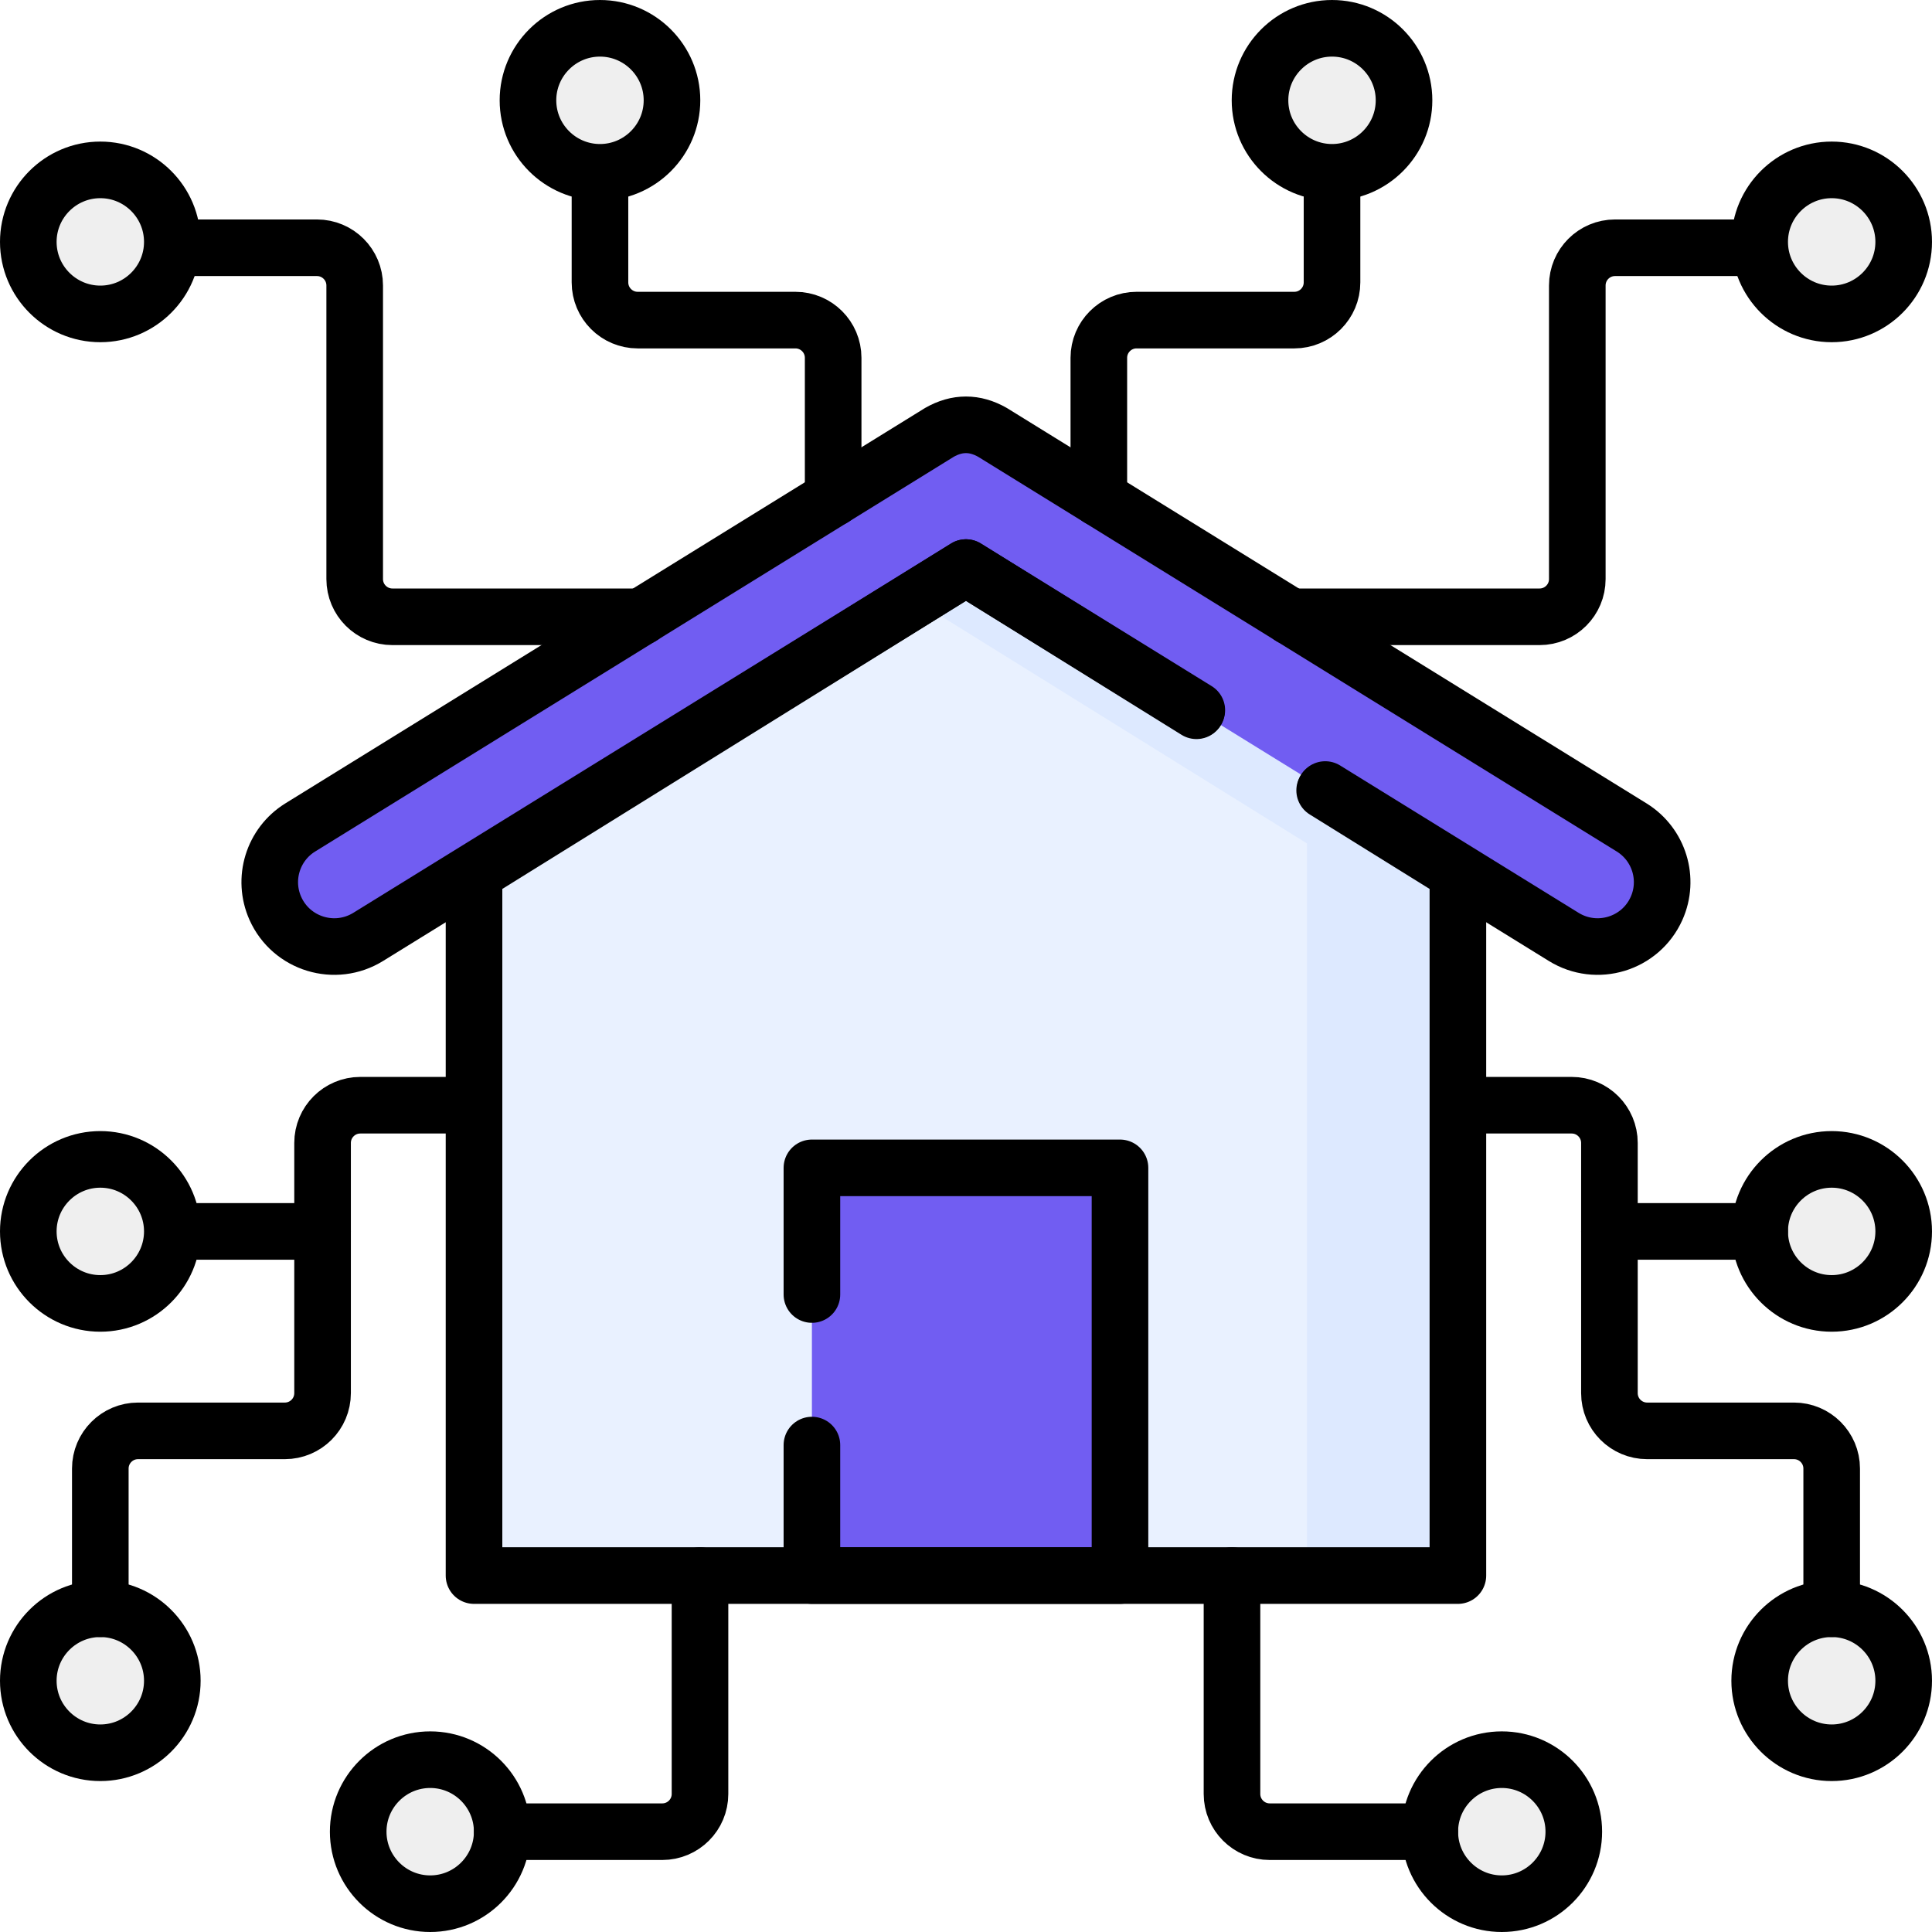
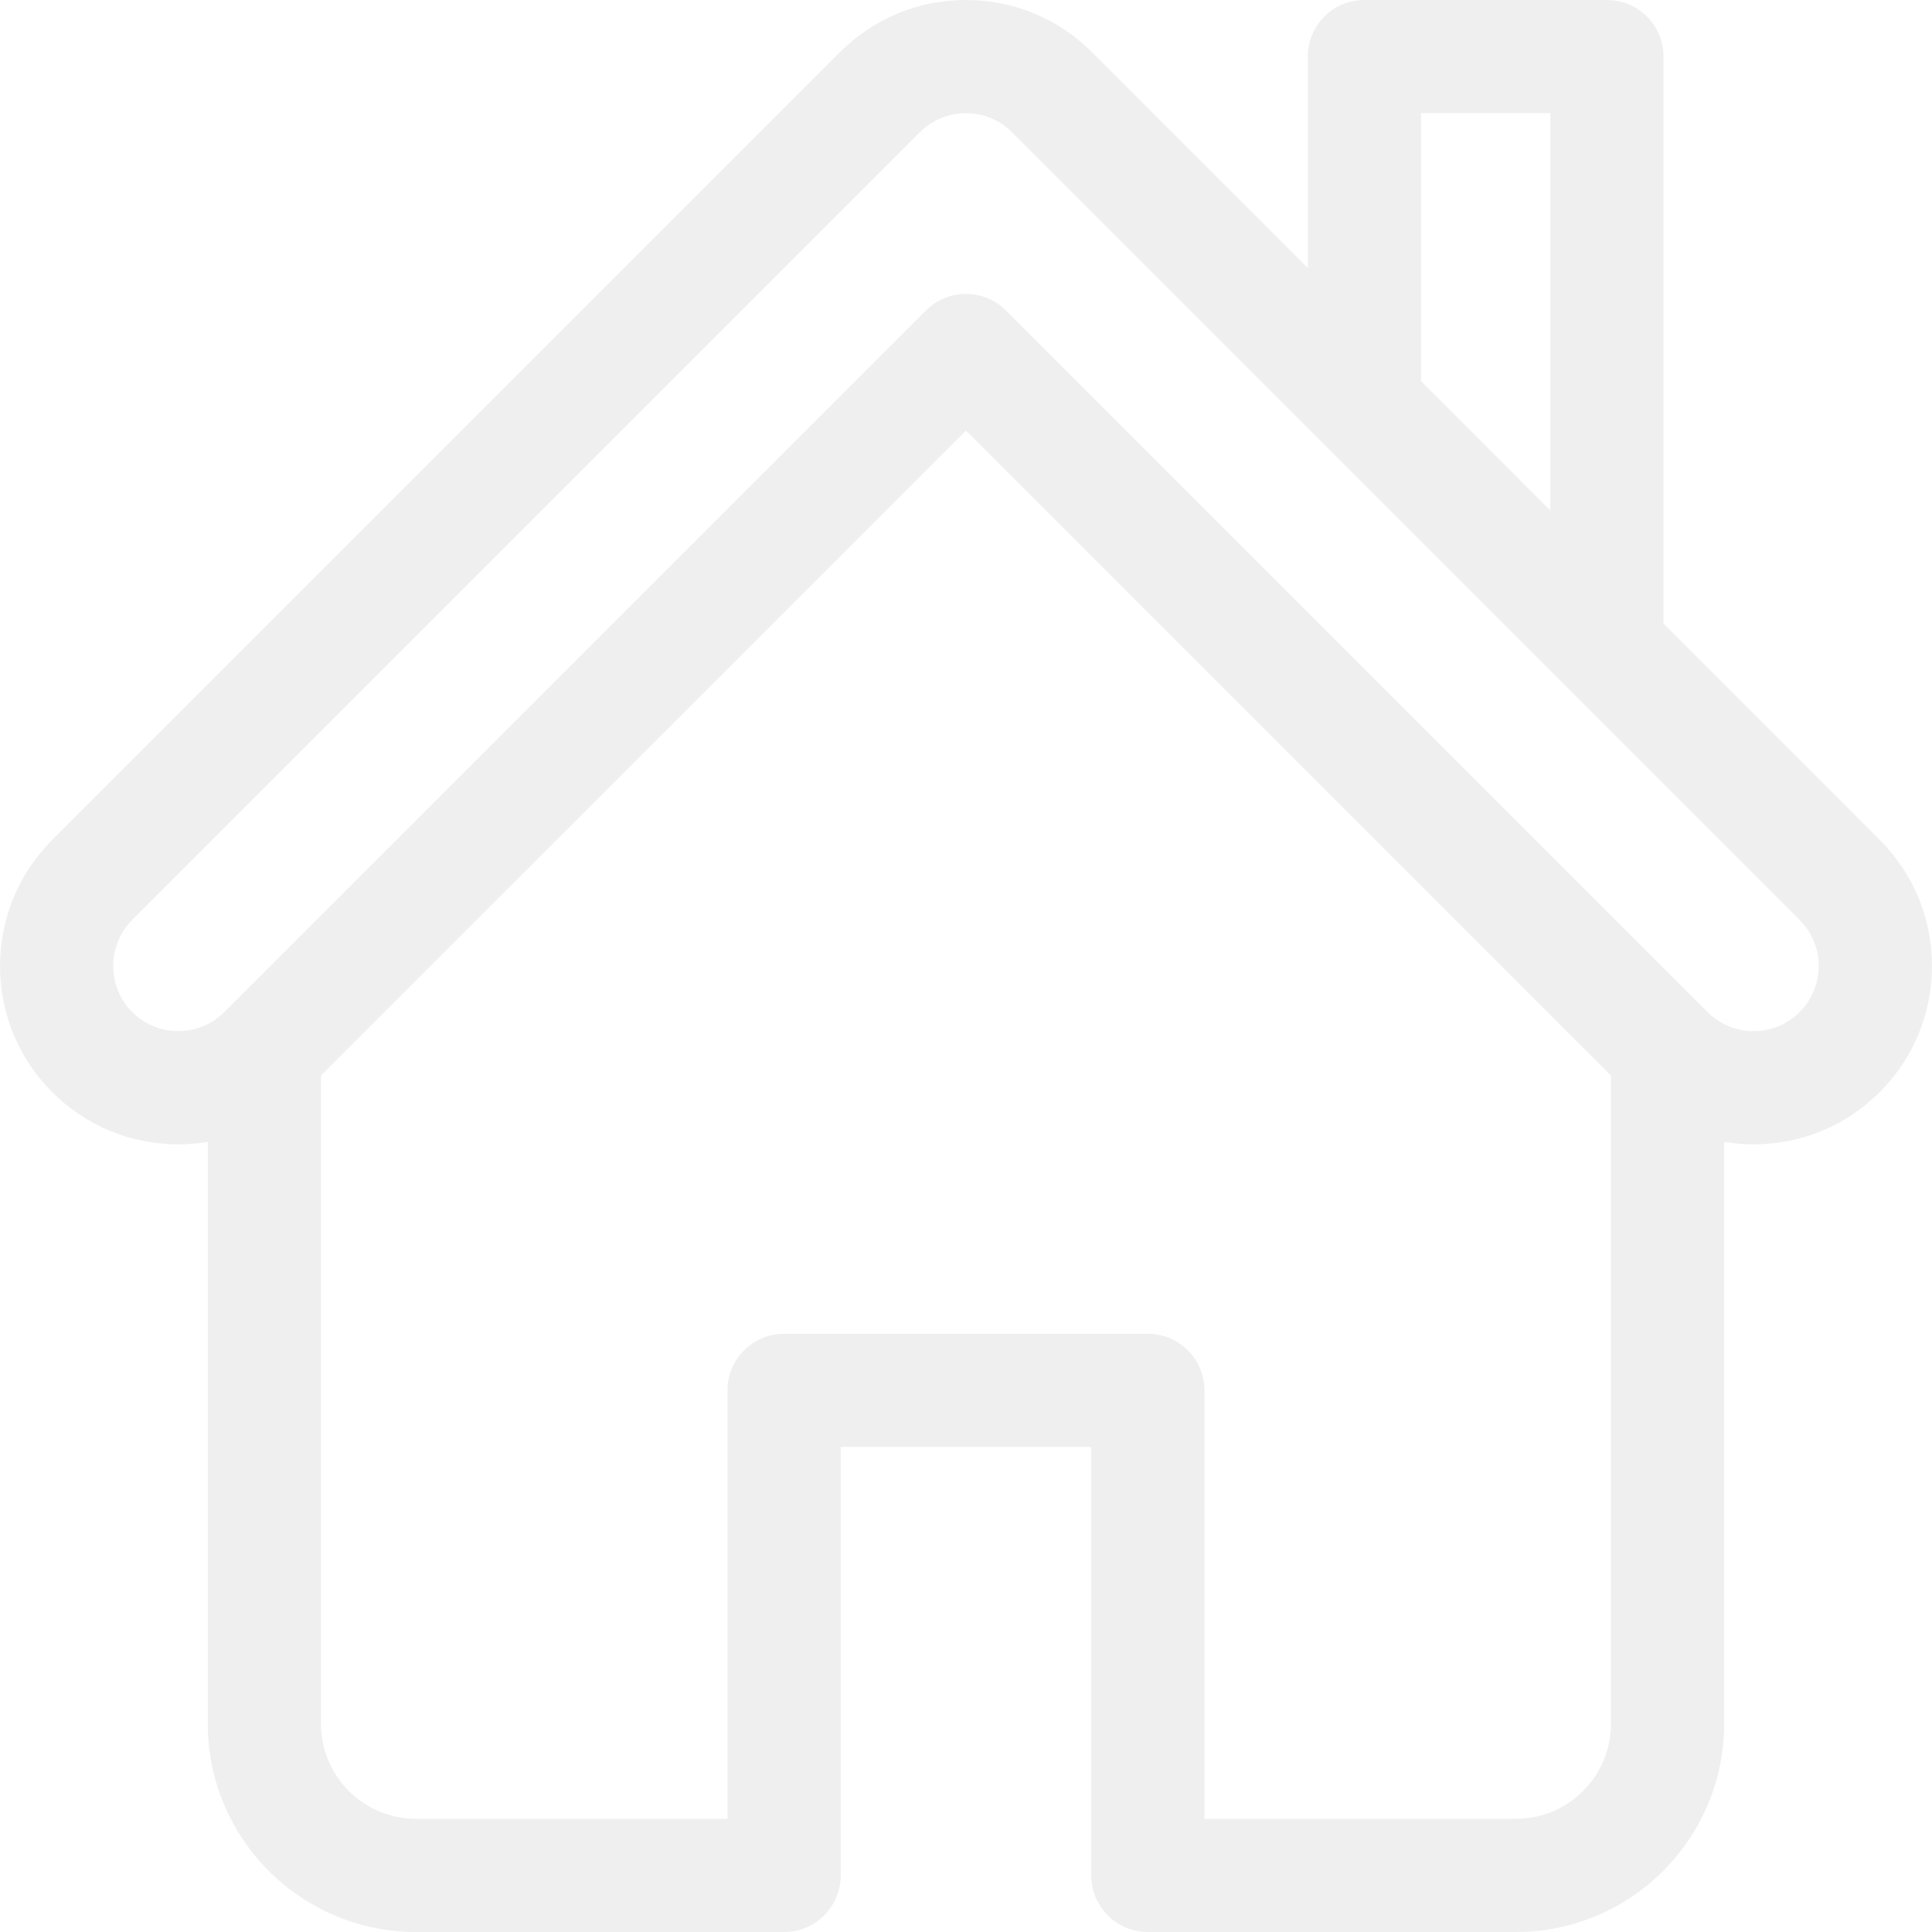
- <svg xmlns="http://www.w3.org/2000/svg" version="1.1" width="512" height="512" x="0" y="0" viewBox="0 0 682.667 682.667" style="enable-background:new 0 0 512 512" xml:space="preserve" class="">
+ <svg xmlns="http://www.w3.org/2000/svg" version="1.1" width="512" height="512" x="0" y="0" viewBox="0 0 512 512" style="enable-background:new 0 0 512 512" xml:space="preserve" class="">
  <g>
-     <defs>
-       <clipPath id="a" clipPathUnits="userSpaceOnUse">
-         <path d="M0 512h512V0H0Z" fill="#000000" data-original="#000000" class="" />
-       </clipPath>
-     </defs>
-     <path d="M0 0h-260.736v194.024l130.368 80.995L0 194.024Z" style="fill-opacity:1;fill-rule:nonzero;stroke:none" transform="matrix(1.33333 0 0 -1.33333 515.142 556.724)" fill="#e9f1ff" data-original="#e9f1ff" class="" />
-     <path d="m0 0-20-12.426L90.368-80.995v-194.024h40v194.024z" style="fill-opacity:1;fill-rule:nonzero;stroke:none" transform="matrix(1.33333 0 0 -1.33333 341.318 190.032)" fill="#dde9ff" data-original="#dde9ff" class="" />
-     <g clip-path="url(#a)" transform="matrix(1.33333 0 0 -1.33333 0 682.667)">
-       <path d="m0 0-158.376-97.854c-8.797-5.468-20.406-1.924-24.636 7.521-3.486 7.783-.681 16.94 6.569 21.446L-7.041 35.82c4.693 2.68 9.388 2.68 14.082 0L176.442-68.887c7.25-4.506 10.055-13.663 6.57-21.446-4.23-9.445-15.839-12.989-24.637-7.521z" style="fill-opacity:1;fill-rule:nonzero;stroke:none" transform="translate(255.988 361.59)" fill="#715df2" data-original="#ff66f8" class="" />
-       <path d="M215.166 202.506h81.645V94.457h-81.645z" style="fill-opacity:1;fill-rule:nonzero;stroke:none" fill="#715df2" data-original="#ff66f8" class="" />
-       <path d="M0 0c10.522 0 19.083 8.561 19.083 19.083 0 10.522-8.561 19.084-19.083 19.084-10.522 0-19.083-8.562-19.083-19.084S-10.522 0 0 0" style="fill-opacity:1;fill-rule:nonzero;stroke:none" transform="translate(353 466.334)" fill="#efefef" data-original="#ffe53a" class="" />
-       <path d="M0 0c-10.522 0-19.083 8.561-19.083 19.083 0 10.522 8.561 19.084 19.083 19.084 10.522 0 19.083-8.562 19.083-19.084S10.522 0 0 0" style="fill-opacity:1;fill-rule:nonzero;stroke:none" transform="translate(159 466.334)" fill="#efefef" data-original="#ffe53a" class="" />
-       <path d="M0 0c-10.522 0-19.083 8.561-19.083 19.083 0 10.523 8.561 19.084 19.083 19.084 10.522 0 19.084-8.561 19.084-19.084C19.084 8.561 10.522 0 0 0" style="fill-opacity:1;fill-rule:nonzero;stroke:none" transform="translate(26.583 428.814)" fill="#efefef" data-original="#90ef96" class="" />
-       <path d="M0 0c-10.522 0-19.084 8.561-19.084 19.083 0 10.523 8.562 19.084 19.084 19.084s19.083-8.561 19.083-19.084C19.083 8.561 10.522 0 0 0" style="fill-opacity:1;fill-rule:nonzero;stroke:none" transform="translate(485.417 428.814)" fill="#efefef" data-original="#90ef96" class="" />
-       <path d="M0 0c10.522 0 19.083 8.561 19.083 19.083 0 10.523-8.561 19.084-19.083 19.084-10.522 0-19.083-8.561-19.083-19.084C-19.083 8.561-10.522 0 0 0" style="fill-opacity:1;fill-rule:nonzero;stroke:none" transform="translate(114.008 7.5)" fill="#efefef" data-original="#90ef96" class="" />
-       <path d="M0 0c-10.522 0-19.083 8.561-19.083 19.083 0 10.523 8.561 19.084 19.083 19.084 10.522 0 19.083-8.561 19.083-19.084C19.083 8.561 10.522 0 0 0" style="fill-opacity:1;fill-rule:nonzero;stroke:none" transform="translate(397.992 7.5)" fill="#efefef" data-original="#90ef96" class="" />
-       <path d="M0 0c-10.522 0-19.084 8.561-19.084 19.083 0 10.523 8.562 19.084 19.084 19.084s19.083-8.561 19.083-19.084C19.083 8.561 10.522 0 0 0" style="fill-opacity:1;fill-rule:nonzero;stroke:none" transform="translate(485.417 47.5)" fill="#efefef" data-original="#ffe53a" class="" />
-       <path d="M0 0c-10.522 0-19.084 8.561-19.084 19.083 0 10.522 8.562 19.084 19.084 19.084s19.083-8.562 19.083-19.084S10.522 0 0 0" style="fill-opacity:1;fill-rule:nonzero;stroke:none" transform="translate(485.417 166.583)" fill="#efefef" data-original="#ffe53a" class="" />
-       <path d="M0 0c10.522 0 19.084 8.561 19.084 19.083 0 10.523-8.562 19.084-19.084 19.084s-19.083-8.561-19.083-19.084C-19.083 8.561-10.522 0 0 0" style="fill-opacity:1;fill-rule:nonzero;stroke:none" transform="translate(26.583 47.5)" fill="#efefef" data-original="#ffe53a" class="" />
-       <path d="M0 0c10.522 0 19.084 8.561 19.084 19.083 0 10.522-8.562 19.084-19.084 19.084s-19.083-8.562-19.083-19.084S-10.522 0 0 0" style="fill-opacity:1;fill-rule:nonzero;stroke:none" transform="translate(26.583 166.583)" fill="#efefef" data-original="#ffe53a" class="" />
-       <path d="m0 0-61.081 37.948-130.369-80.994v-186.139H69.287v186.139L33.978-21.109" style="stroke-width:15;stroke-linecap:round;stroke-linejoin:round;stroke-miterlimit:10;stroke-dasharray:none;stroke-opacity:1" transform="translate(317.07 323.642)" fill="none" stroke="#000000" stroke-width="15" stroke-linecap="round" stroke-linejoin="round" stroke-miterlimit="10" stroke-dasharray="none" stroke-opacity="" data-original="#000000" class="" />
-       <path d="m0 0 63.164-39.027c8.798-5.468 20.407-1.925 24.637 7.52 3.486 7.783.68 16.941-6.57 21.447L-88.17 94.647c-4.694 2.68-9.389 2.68-14.082 0L-271.654-10.06c-7.25-4.506-10.055-13.664-6.569-21.447 4.23-9.445 15.839-12.988 24.637-7.52l158.375 97.853 61.18-37.8" style="stroke-width:15;stroke-linecap:round;stroke-linejoin:round;stroke-miterlimit:10;stroke-dasharray:none;stroke-opacity:1" transform="translate(351.2 302.764)" fill="none" stroke="#000000" stroke-width="15" stroke-linecap="round" stroke-linejoin="round" stroke-miterlimit="10" stroke-dasharray="none" stroke-opacity="" data-original="#000000" class="" />
-       <path d="M0 0v-34.585h81.645V73.464H0V39.898" style="stroke-width:15;stroke-linecap:round;stroke-linejoin:round;stroke-miterlimit:10;stroke-dasharray:none;stroke-opacity:1" transform="translate(215.166 129.042)" fill="none" stroke="#000000" stroke-width="15" stroke-linecap="round" stroke-linejoin="round" stroke-miterlimit="10" stroke-dasharray="none" stroke-opacity="" data-original="#000000" class="" />
-       <path d="M0 0v37.173c0 5.522 4.477 10 10 10h41.796c5.522 0 10 4.477 10 10V85.67" style="stroke-width:15;stroke-linecap:round;stroke-linejoin:round;stroke-miterlimit:10;stroke-dasharray:none;stroke-opacity:1" transform="translate(291.204 379.996)" fill="none" stroke="#000000" stroke-width="15" stroke-linecap="round" stroke-linejoin="round" stroke-miterlimit="10" stroke-dasharray="none" stroke-opacity="" data-original="#000000" class="" />
-       <path d="M0 0c10.522 0 19.083 8.561 19.083 19.083 0 10.522-8.561 19.084-19.083 19.084-10.522 0-19.083-8.562-19.083-19.084S-10.522 0 0 0Z" style="stroke-width:15;stroke-linecap:round;stroke-linejoin:round;stroke-miterlimit:10;stroke-dasharray:none;stroke-opacity:1" transform="translate(353 466.334)" fill="none" stroke="#000000" stroke-width="15" stroke-linecap="round" stroke-linejoin="round" stroke-miterlimit="10" stroke-dasharray="none" stroke-opacity="" data-original="#000000" class="" />
-       <path d="M0 0h65.948c5.524 0 10 4.477 10 10v77.798c0 5.523 4.478 10 10 10h37.804" style="stroke-width:15;stroke-linecap:round;stroke-linejoin:round;stroke-miterlimit:10;stroke-dasharray:none;stroke-opacity:1" transform="translate(342.054 348.544)" fill="none" stroke="#000000" stroke-width="15" stroke-linecap="round" stroke-linejoin="round" stroke-miterlimit="10" stroke-dasharray="none" stroke-opacity="" data-original="#000000" class="" />
-       <path d="M0 0v37.173c0 5.522-4.477 10-10 10h-41.796c-5.522 0-10 4.477-10 10V85.67" style="stroke-width:15;stroke-linecap:round;stroke-linejoin:round;stroke-miterlimit:10;stroke-dasharray:none;stroke-opacity:1" transform="translate(220.796 379.996)" fill="none" stroke="#000000" stroke-width="15" stroke-linecap="round" stroke-linejoin="round" stroke-miterlimit="10" stroke-dasharray="none" stroke-opacity="" data-original="#000000" class="" />
-       <path d="M0 0c-10.522 0-19.083 8.561-19.083 19.083 0 10.522 8.561 19.084 19.083 19.084 10.522 0 19.083-8.562 19.083-19.084S10.522 0 0 0Z" style="stroke-width:15;stroke-linecap:round;stroke-linejoin:round;stroke-miterlimit:10;stroke-dasharray:none;stroke-opacity:1" transform="translate(159 466.334)" fill="none" stroke="#000000" stroke-width="15" stroke-linecap="round" stroke-linejoin="round" stroke-miterlimit="10" stroke-dasharray="none" stroke-opacity="" data-original="#000000" class="" />
-       <path d="M0 0h-65.948c-5.524 0-10 4.477-10 10v77.798c0 5.523-4.478 10-10 10h-37.804" style="stroke-width:15;stroke-linecap:round;stroke-linejoin:round;stroke-miterlimit:10;stroke-dasharray:none;stroke-opacity:1" transform="translate(169.946 348.544)" fill="none" stroke="#000000" stroke-width="15" stroke-linecap="round" stroke-linejoin="round" stroke-miterlimit="10" stroke-dasharray="none" stroke-opacity="" data-original="#000000" class="" />
-       <path d="M0 0c-10.522 0-19.083 8.561-19.083 19.083 0 10.523 8.561 19.084 19.083 19.084 10.522 0 19.084-8.561 19.084-19.084C19.084 8.561 10.522 0 0 0Z" style="stroke-width:15;stroke-linecap:round;stroke-linejoin:round;stroke-miterlimit:10;stroke-dasharray:none;stroke-opacity:1" transform="translate(26.583 428.814)" fill="none" stroke="#000000" stroke-width="15" stroke-linecap="round" stroke-linejoin="round" stroke-miterlimit="10" stroke-dasharray="none" stroke-opacity="" data-original="#000000" class="" />
-       <path d="M0 0c-10.522 0-19.084 8.561-19.084 19.083 0 10.523 8.562 19.084 19.084 19.084s19.083-8.561 19.083-19.084C19.083 8.561 10.522 0 0 0Z" style="stroke-width:15;stroke-linecap:round;stroke-linejoin:round;stroke-miterlimit:10;stroke-dasharray:none;stroke-opacity:1" transform="translate(485.417 428.814)" fill="none" stroke="#000000" stroke-width="15" stroke-linecap="round" stroke-linejoin="round" stroke-miterlimit="10" stroke-dasharray="none" stroke-opacity="" data-original="#000000" class="" />
-       <path d="M0 0c10.522 0 19.083 8.561 19.083 19.083 0 10.523-8.561 19.084-19.083 19.084-10.522 0-19.083-8.561-19.083-19.084C-19.083 8.561-10.522 0 0 0Z" style="stroke-width:15;stroke-linecap:round;stroke-linejoin:round;stroke-miterlimit:10;stroke-dasharray:none;stroke-opacity:1" transform="translate(114.008 7.5)" fill="none" stroke="#000000" stroke-width="15" stroke-linecap="round" stroke-linejoin="round" stroke-miterlimit="10" stroke-dasharray="none" stroke-opacity="" data-original="#000000" class="" />
-       <path d="M0 0v-57.874c0-5.522-4.477-10-10-10h-42.417" style="stroke-width:15;stroke-linecap:round;stroke-linejoin:round;stroke-miterlimit:10;stroke-dasharray:none;stroke-opacity:1" transform="translate(185.508 94.457)" fill="none" stroke="#000000" stroke-width="15" stroke-linecap="round" stroke-linejoin="round" stroke-miterlimit="10" stroke-dasharray="none" stroke-opacity="" data-original="#000000" class="" />
-       <path d="M0 0c-10.522 0-19.083 8.561-19.083 19.083 0 10.523 8.561 19.084 19.083 19.084 10.522 0 19.083-8.561 19.083-19.084C19.083 8.561 10.522 0 0 0Z" style="stroke-width:15;stroke-linecap:round;stroke-linejoin:round;stroke-miterlimit:10;stroke-dasharray:none;stroke-opacity:1" transform="translate(397.992 7.5)" fill="none" stroke="#000000" stroke-width="15" stroke-linecap="round" stroke-linejoin="round" stroke-miterlimit="10" stroke-dasharray="none" stroke-opacity="" data-original="#000000" class="" />
-       <path d="M0 0v-57.874c0-5.522 4.477-10 10-10h42.417" style="stroke-width:15;stroke-linecap:round;stroke-linejoin:round;stroke-miterlimit:10;stroke-dasharray:none;stroke-opacity:1" transform="translate(326.492 94.457)" fill="none" stroke="#000000" stroke-width="15" stroke-linecap="round" stroke-linejoin="round" stroke-miterlimit="10" stroke-dasharray="none" stroke-opacity="" data-original="#000000" class="" />
-       <path d="M0 0h30.135c5.522 0 10-4.477 10-10v-66.299c0-5.523 4.476-10 10-10h38.902c5.523 0 10-4.477 10-10v-37.142" style="stroke-width:15;stroke-linecap:round;stroke-linejoin:round;stroke-miterlimit:10;stroke-dasharray:none;stroke-opacity:1" transform="translate(386.38 219.107)" fill="none" stroke="#000000" stroke-width="15" stroke-linecap="round" stroke-linejoin="round" stroke-miterlimit="10" stroke-dasharray="none" stroke-opacity="" data-original="#000000" class="" />
-       <path d="M0 0c-10.522 0-19.084 8.561-19.084 19.083 0 10.523 8.562 19.084 19.084 19.084s19.083-8.561 19.083-19.084C19.083 8.561 10.522 0 0 0Z" style="stroke-width:15;stroke-linecap:round;stroke-linejoin:round;stroke-miterlimit:10;stroke-dasharray:none;stroke-opacity:1" transform="translate(485.417 47.5)" fill="none" stroke="#000000" stroke-width="15" stroke-linecap="round" stroke-linejoin="round" stroke-miterlimit="10" stroke-dasharray="none" stroke-opacity="" data-original="#000000" class="" />
-       <path d="M0 0c-10.522 0-19.084 8.561-19.084 19.083 0 10.522 8.562 19.084 19.084 19.084s19.083-8.562 19.083-19.084S10.522 0 0 0Z" style="stroke-width:15;stroke-linecap:round;stroke-linejoin:round;stroke-miterlimit:10;stroke-dasharray:none;stroke-opacity:1" transform="translate(485.417 166.583)" fill="none" stroke="#000000" stroke-width="15" stroke-linecap="round" stroke-linejoin="round" stroke-miterlimit="10" stroke-dasharray="none" stroke-opacity="" data-original="#000000" class="" />
-       <path d="M0 0h39.818" style="stroke-width:15;stroke-linecap:round;stroke-linejoin:round;stroke-miterlimit:10;stroke-dasharray:none;stroke-opacity:1" transform="translate(426.515 185.667)" fill="none" stroke="#000000" stroke-width="15" stroke-linecap="round" stroke-linejoin="round" stroke-miterlimit="10" stroke-dasharray="none" stroke-opacity="" data-original="#000000" class="" />
-       <path d="M0 0h-30.135c-5.522 0-10-4.477-10-10v-66.299c0-5.523-4.476-10-10-10h-38.902c-5.523 0-10-4.477-10-10v-37.142" style="stroke-width:15;stroke-linecap:round;stroke-linejoin:round;stroke-miterlimit:10;stroke-dasharray:none;stroke-opacity:1" transform="translate(125.62 219.107)" fill="none" stroke="#000000" stroke-width="15" stroke-linecap="round" stroke-linejoin="round" stroke-miterlimit="10" stroke-dasharray="none" stroke-opacity="" data-original="#000000" class="" />
-       <path d="M0 0c10.522 0 19.084 8.561 19.084 19.083 0 10.523-8.562 19.084-19.084 19.084s-19.083-8.561-19.083-19.084C-19.083 8.561-10.522 0 0 0Z" style="stroke-width:15;stroke-linecap:round;stroke-linejoin:round;stroke-miterlimit:10;stroke-dasharray:none;stroke-opacity:1" transform="translate(26.583 47.5)" fill="none" stroke="#000000" stroke-width="15" stroke-linecap="round" stroke-linejoin="round" stroke-miterlimit="10" stroke-dasharray="none" stroke-opacity="" data-original="#000000" class="" />
-       <path d="M0 0c10.522 0 19.084 8.561 19.084 19.083 0 10.522-8.562 19.084-19.084 19.084s-19.083-8.562-19.083-19.084S-10.522 0 0 0Z" style="stroke-width:15;stroke-linecap:round;stroke-linejoin:round;stroke-miterlimit:10;stroke-dasharray:none;stroke-opacity:1" transform="translate(26.583 166.583)" fill="none" stroke="#000000" stroke-width="15" stroke-linecap="round" stroke-linejoin="round" stroke-miterlimit="10" stroke-dasharray="none" stroke-opacity="" data-original="#000000" class="" />
-       <path d="M0 0h-38.818" style="stroke-width:15;stroke-linecap:round;stroke-linejoin:round;stroke-miterlimit:10;stroke-dasharray:none;stroke-opacity:1" transform="translate(85.485 185.667)" fill="none" stroke="#000000" stroke-width="15" stroke-linecap="round" stroke-linejoin="round" stroke-miterlimit="10" stroke-dasharray="none" stroke-opacity="" data-original="#000000" class="" />
-     </g>
+     <path d="m498.147 222.58-57.298-57.298V15c0-8.284-6.716-15-15-15h-64.267c-8.284 0-15 6.716-15 15v56.017l-57.174-57.174C280.482 4.916 268.614 0 255.99 0c-12.625 0-24.494 4.916-33.42 13.843L13.832 222.582c-18.428 18.427-18.428 48.411 0 66.838 8.927 8.927 20.795 13.843 33.419 13.843 2.645 0 5.253-.229 7.812-.651v154.223c0 30.419 24.748 55.166 55.167 55.166h97.561c8.284 0 15-6.716 15-15V383.467h66.4V497c0 8.284 6.716 15 15 15h97.56c30.419 0 55.166-24.747 55.166-55.166V302.611c2.558.423 5.165.651 7.81.651h.003c12.622 0 24.49-4.916 33.419-13.844 8.926-8.926 13.842-20.794 13.843-33.418-.002-12.624-4.918-24.493-13.845-33.42zM376.583 30h34.267v105.283l-34.267-34.268zm25.167 452h-82.56V368.467c0-8.284-6.716-15-15-15h-96.4c-8.284 0-15 6.716-15 15V482h-82.561c-13.877 0-25.167-11.289-25.167-25.166V285.025L255.99 114.101l170.926 170.926v171.808c0 13.876-11.289 25.165-25.166 25.165zm75.186-213.795a17.155 17.155 0 0 1-12.208 5.058 17.156 17.156 0 0 1-12.204-5.055l-.004-.004L266.597 82.281c-5.856-5.859-15.354-5.857-21.213 0L59.459 268.203l-.005.005c-3.26 3.26-7.593 5.055-12.203 5.055s-8.945-1.795-12.206-5.056c-6.73-6.73-6.73-17.682 0-24.412L243.783 35.056A17.152 17.152 0 0 1 255.99 30c4.61 0 8.945 1.796 12.205 5.056l82.781 82.78 125.958 125.957c6.731 6.73 6.731 17.683.002 24.412z" fill="#efefef" data-original="#000000" class="" />
  </g>
</svg>
